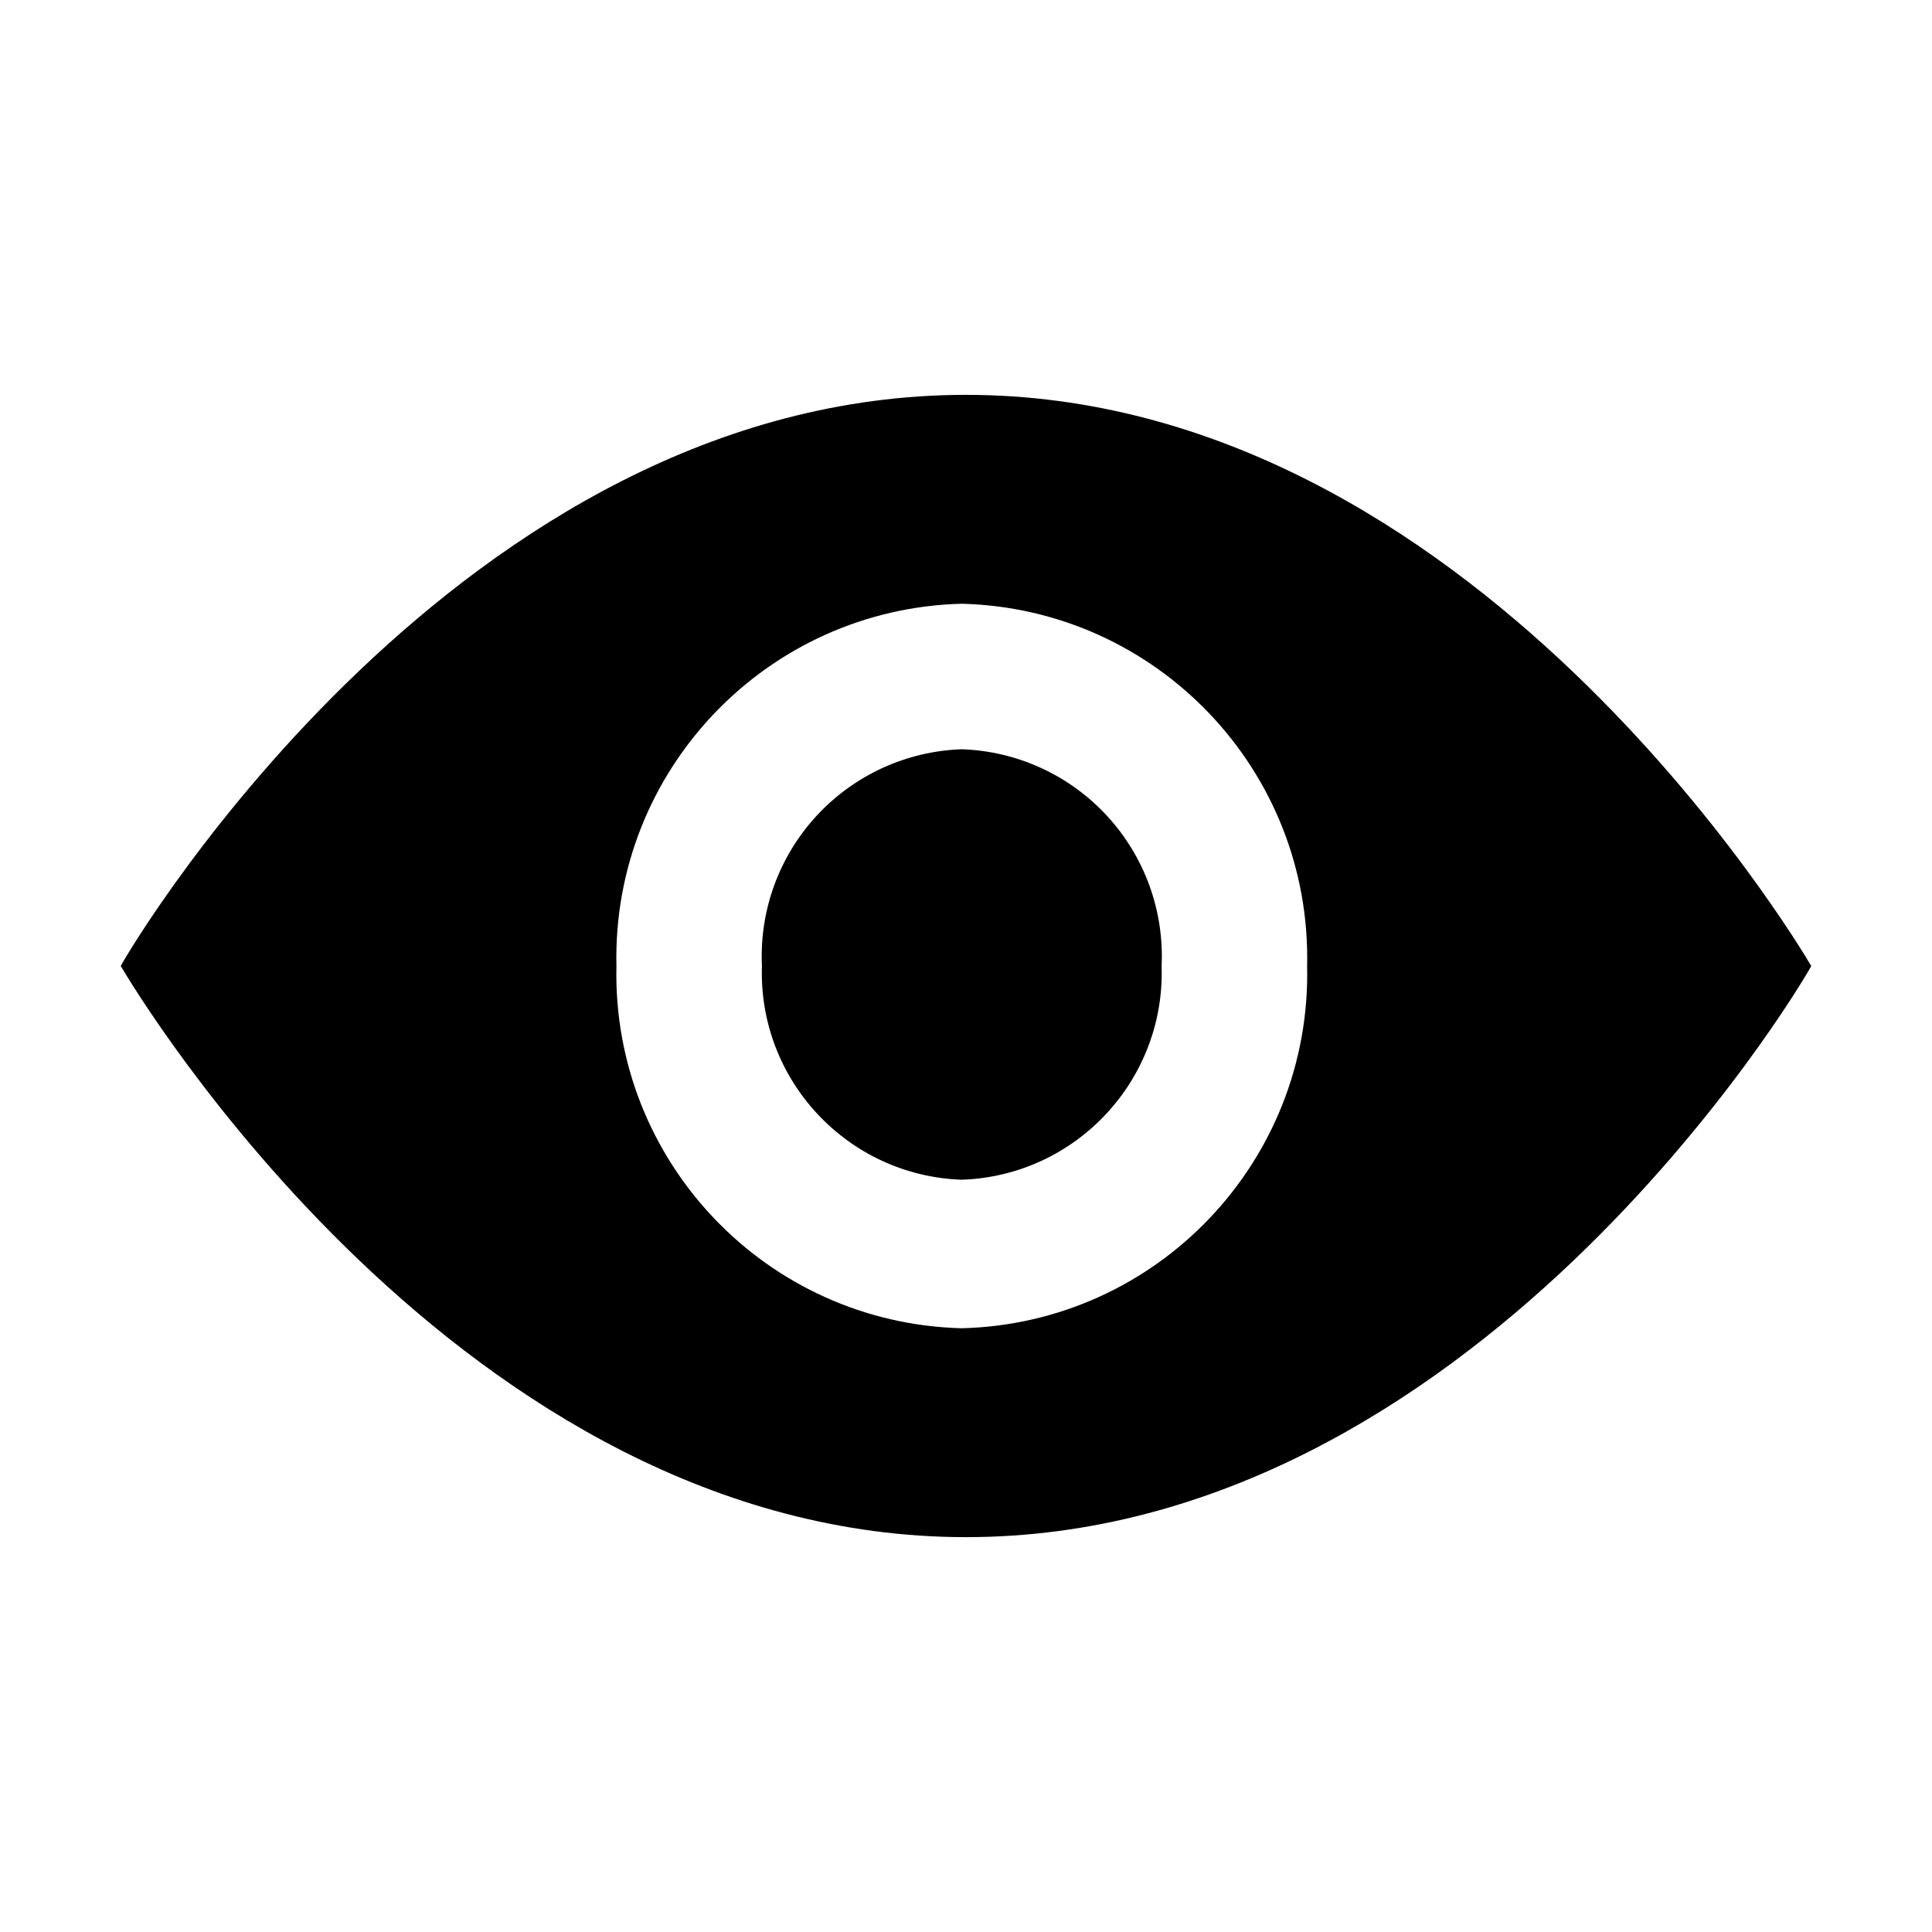
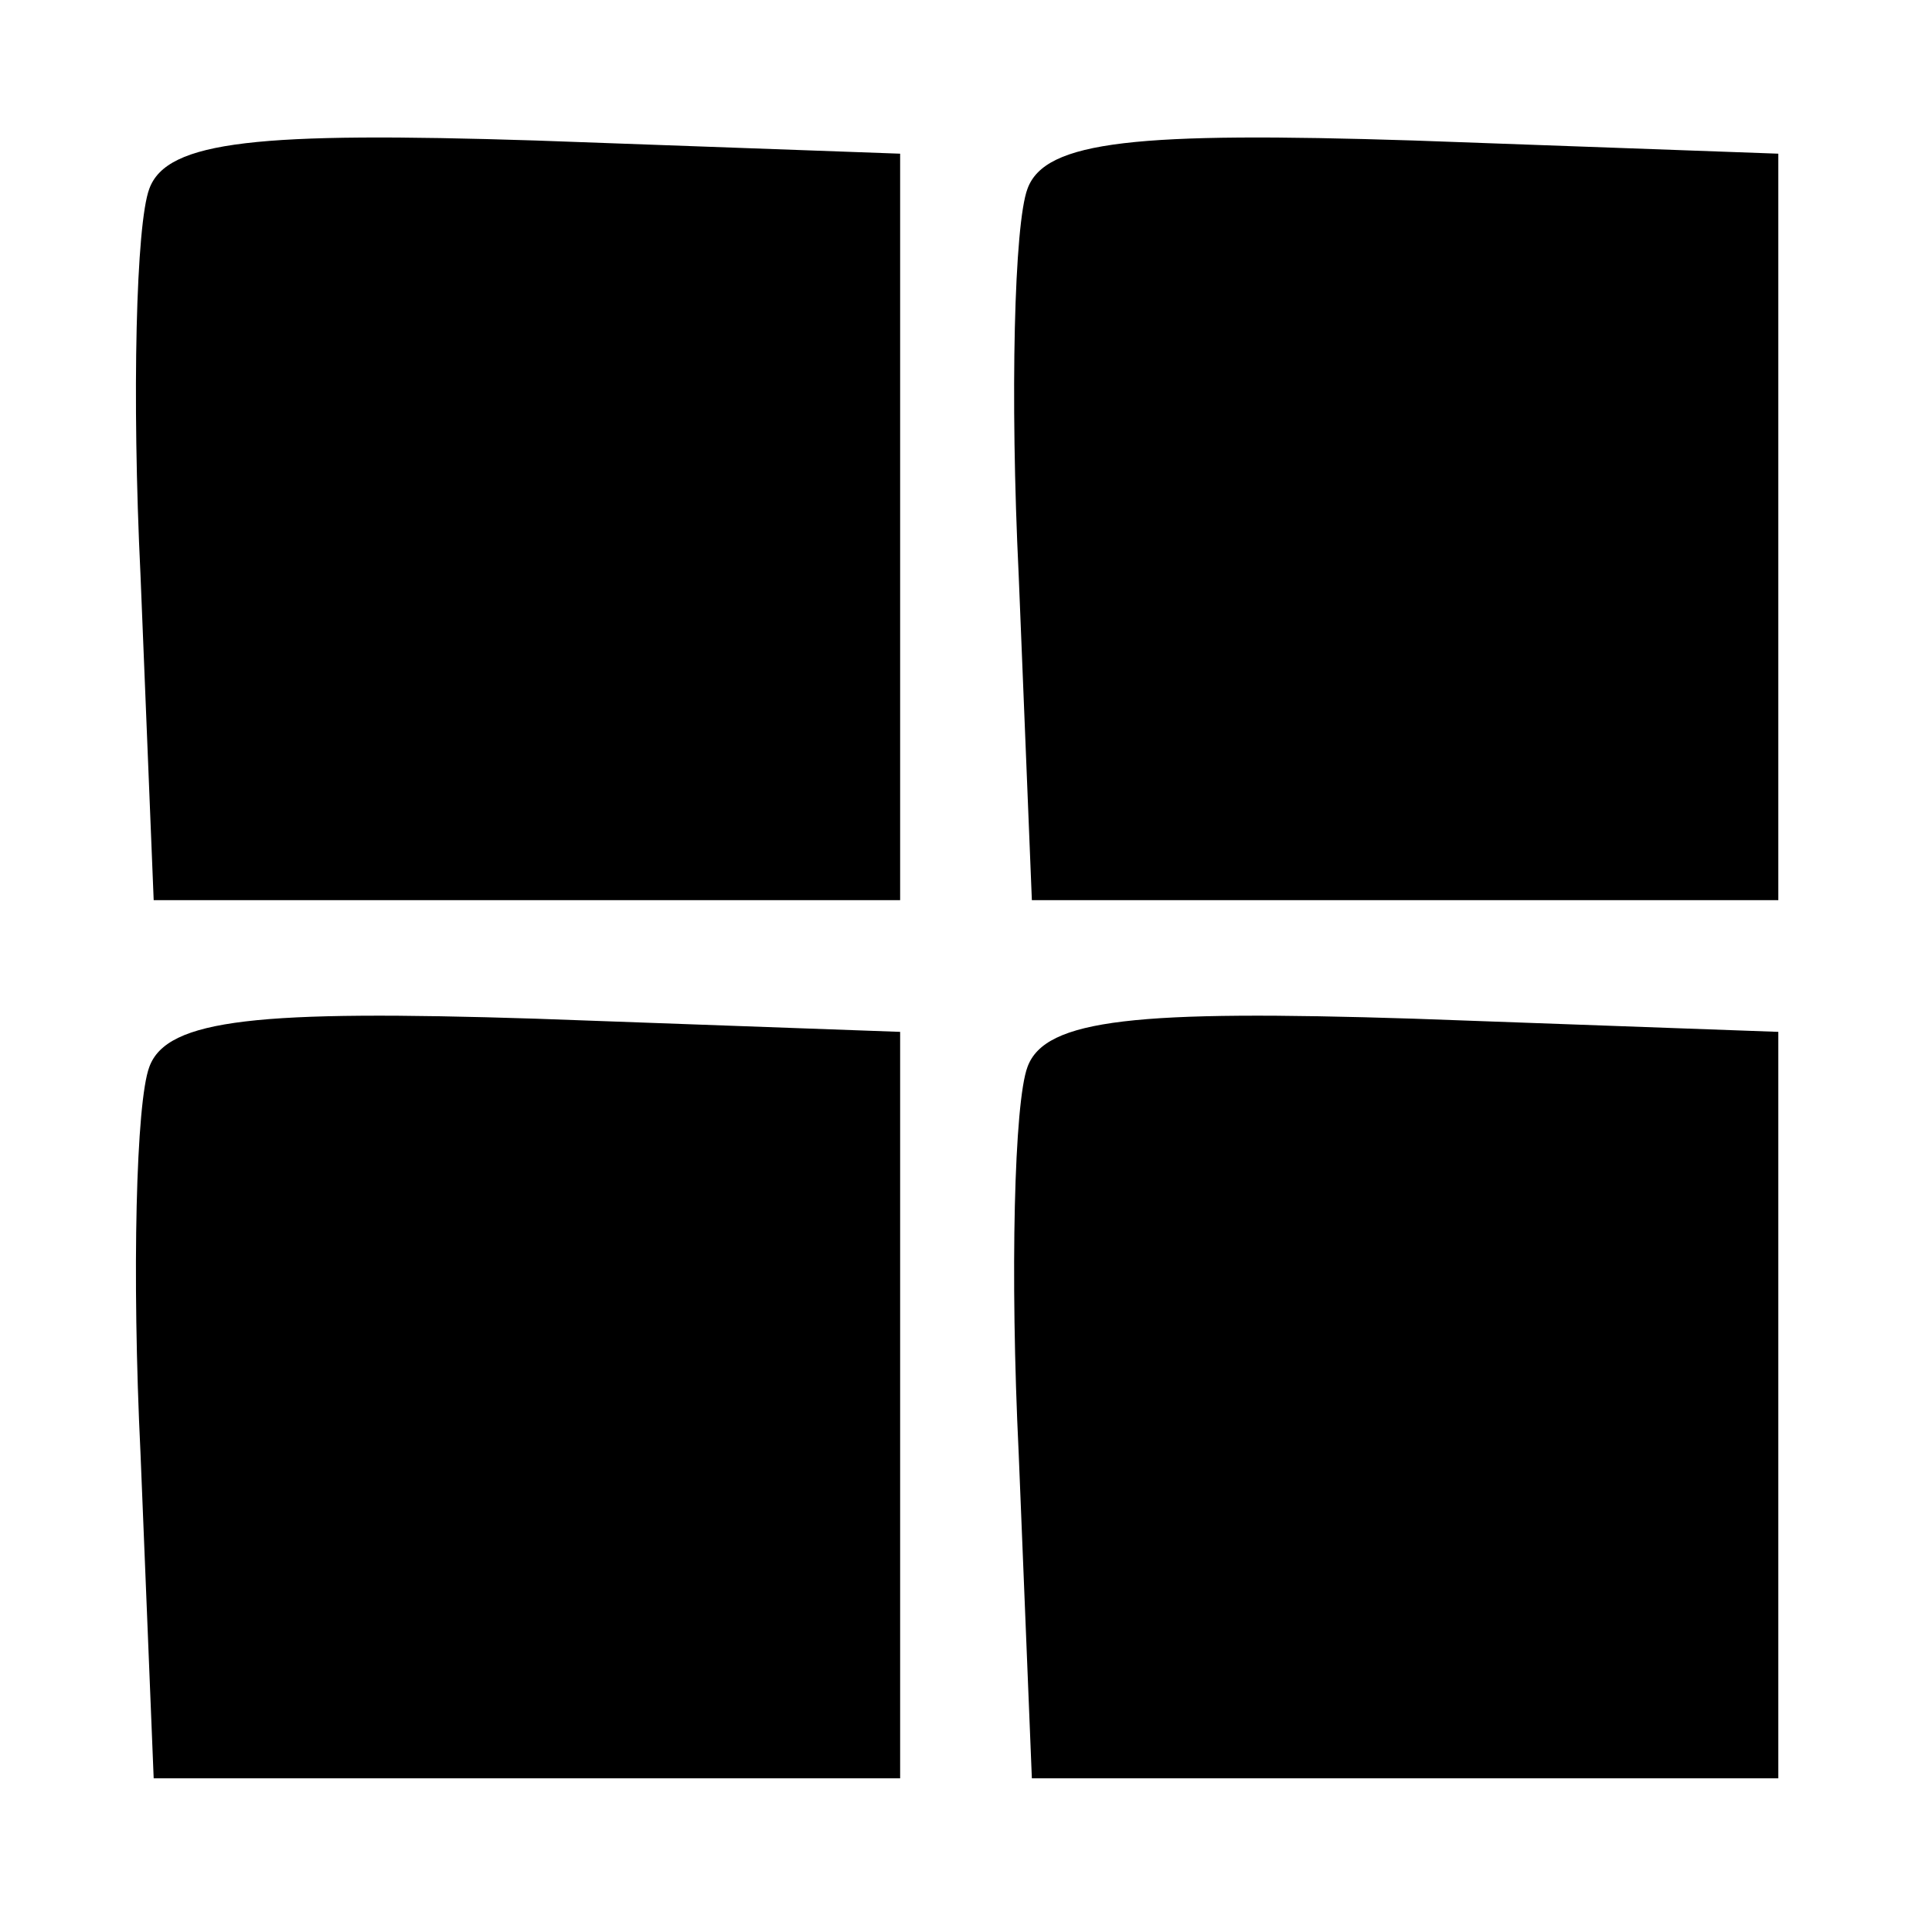
- <svg xmlns="http://www.w3.org/2000/svg" t="1616157000866" class="icon" viewBox="0 0 1024 1024" version="1.1" p-id="6704" width="200" height="200">
-   <defs>
-     <style type="text/css" />
-   </defs>
-   <path d="M509.76 397.12A109.76 109.76 0 0 0 403.84 512a109.76 109.76 0 0 0 105.92 113.28A109.76 109.76 0 0 0 615.68 512a109.76 109.76 0 0 0-105.92-114.88z" p-id="6705" />
-   <path d="M960 512c-7.36-12.48-180.48-302.72-448-302.72S71.36 498.24 64 512h2.24H64c7.36 12.48 180.48 302.72 448 302.72S952.64 525.76 960 512h-2.24z m-450.24 192a187.84 187.84 0 0 1-183.04-192 187.84 187.84 0 0 1 183.04-192 187.84 187.84 0 0 1 183.04 192 187.84 187.84 0 0 1-183.04 192z" p-id="6706" />
+ <svg xmlns="http://www.w3.org/2000/svg" version="1.0" width="44pt" height="44pt" viewBox="0 0 44 44" preserveAspectRatio="xMidYMid meet">
+   <g transform="translate(0,44) scale(0.1,-0.1)" fill="#000000" stroke="none">
+     <path d="M34 397 c-3 -8 -4 -47 -2 -88 l3 -74 85 0 85 0 0 85 0 85 -83 3 c-63 2 -84 0 -88 -11z" />
+     <path d="M234 397 c-3 -8 -4 -47 -2 -88 l3 -74 85 0 85 0 0 85 0 85 -83 3 c-63 2 -84 0 -88 -11z" />
+     <path d="M34 197 c-3 -8 -4 -47 -2 -88 l3 -74 85 0 85 0 0 85 0 85 -83 3 c-63 2 -84 0 -88 -11z" />
+     <path d="M234 197 c-3 -8 -4 -47 -2 -88 l3 -74 85 0 85 0 0 85 0 85 -83 3 c-63 2 -84 0 -88 -11z" />
+   </g>
</svg>
